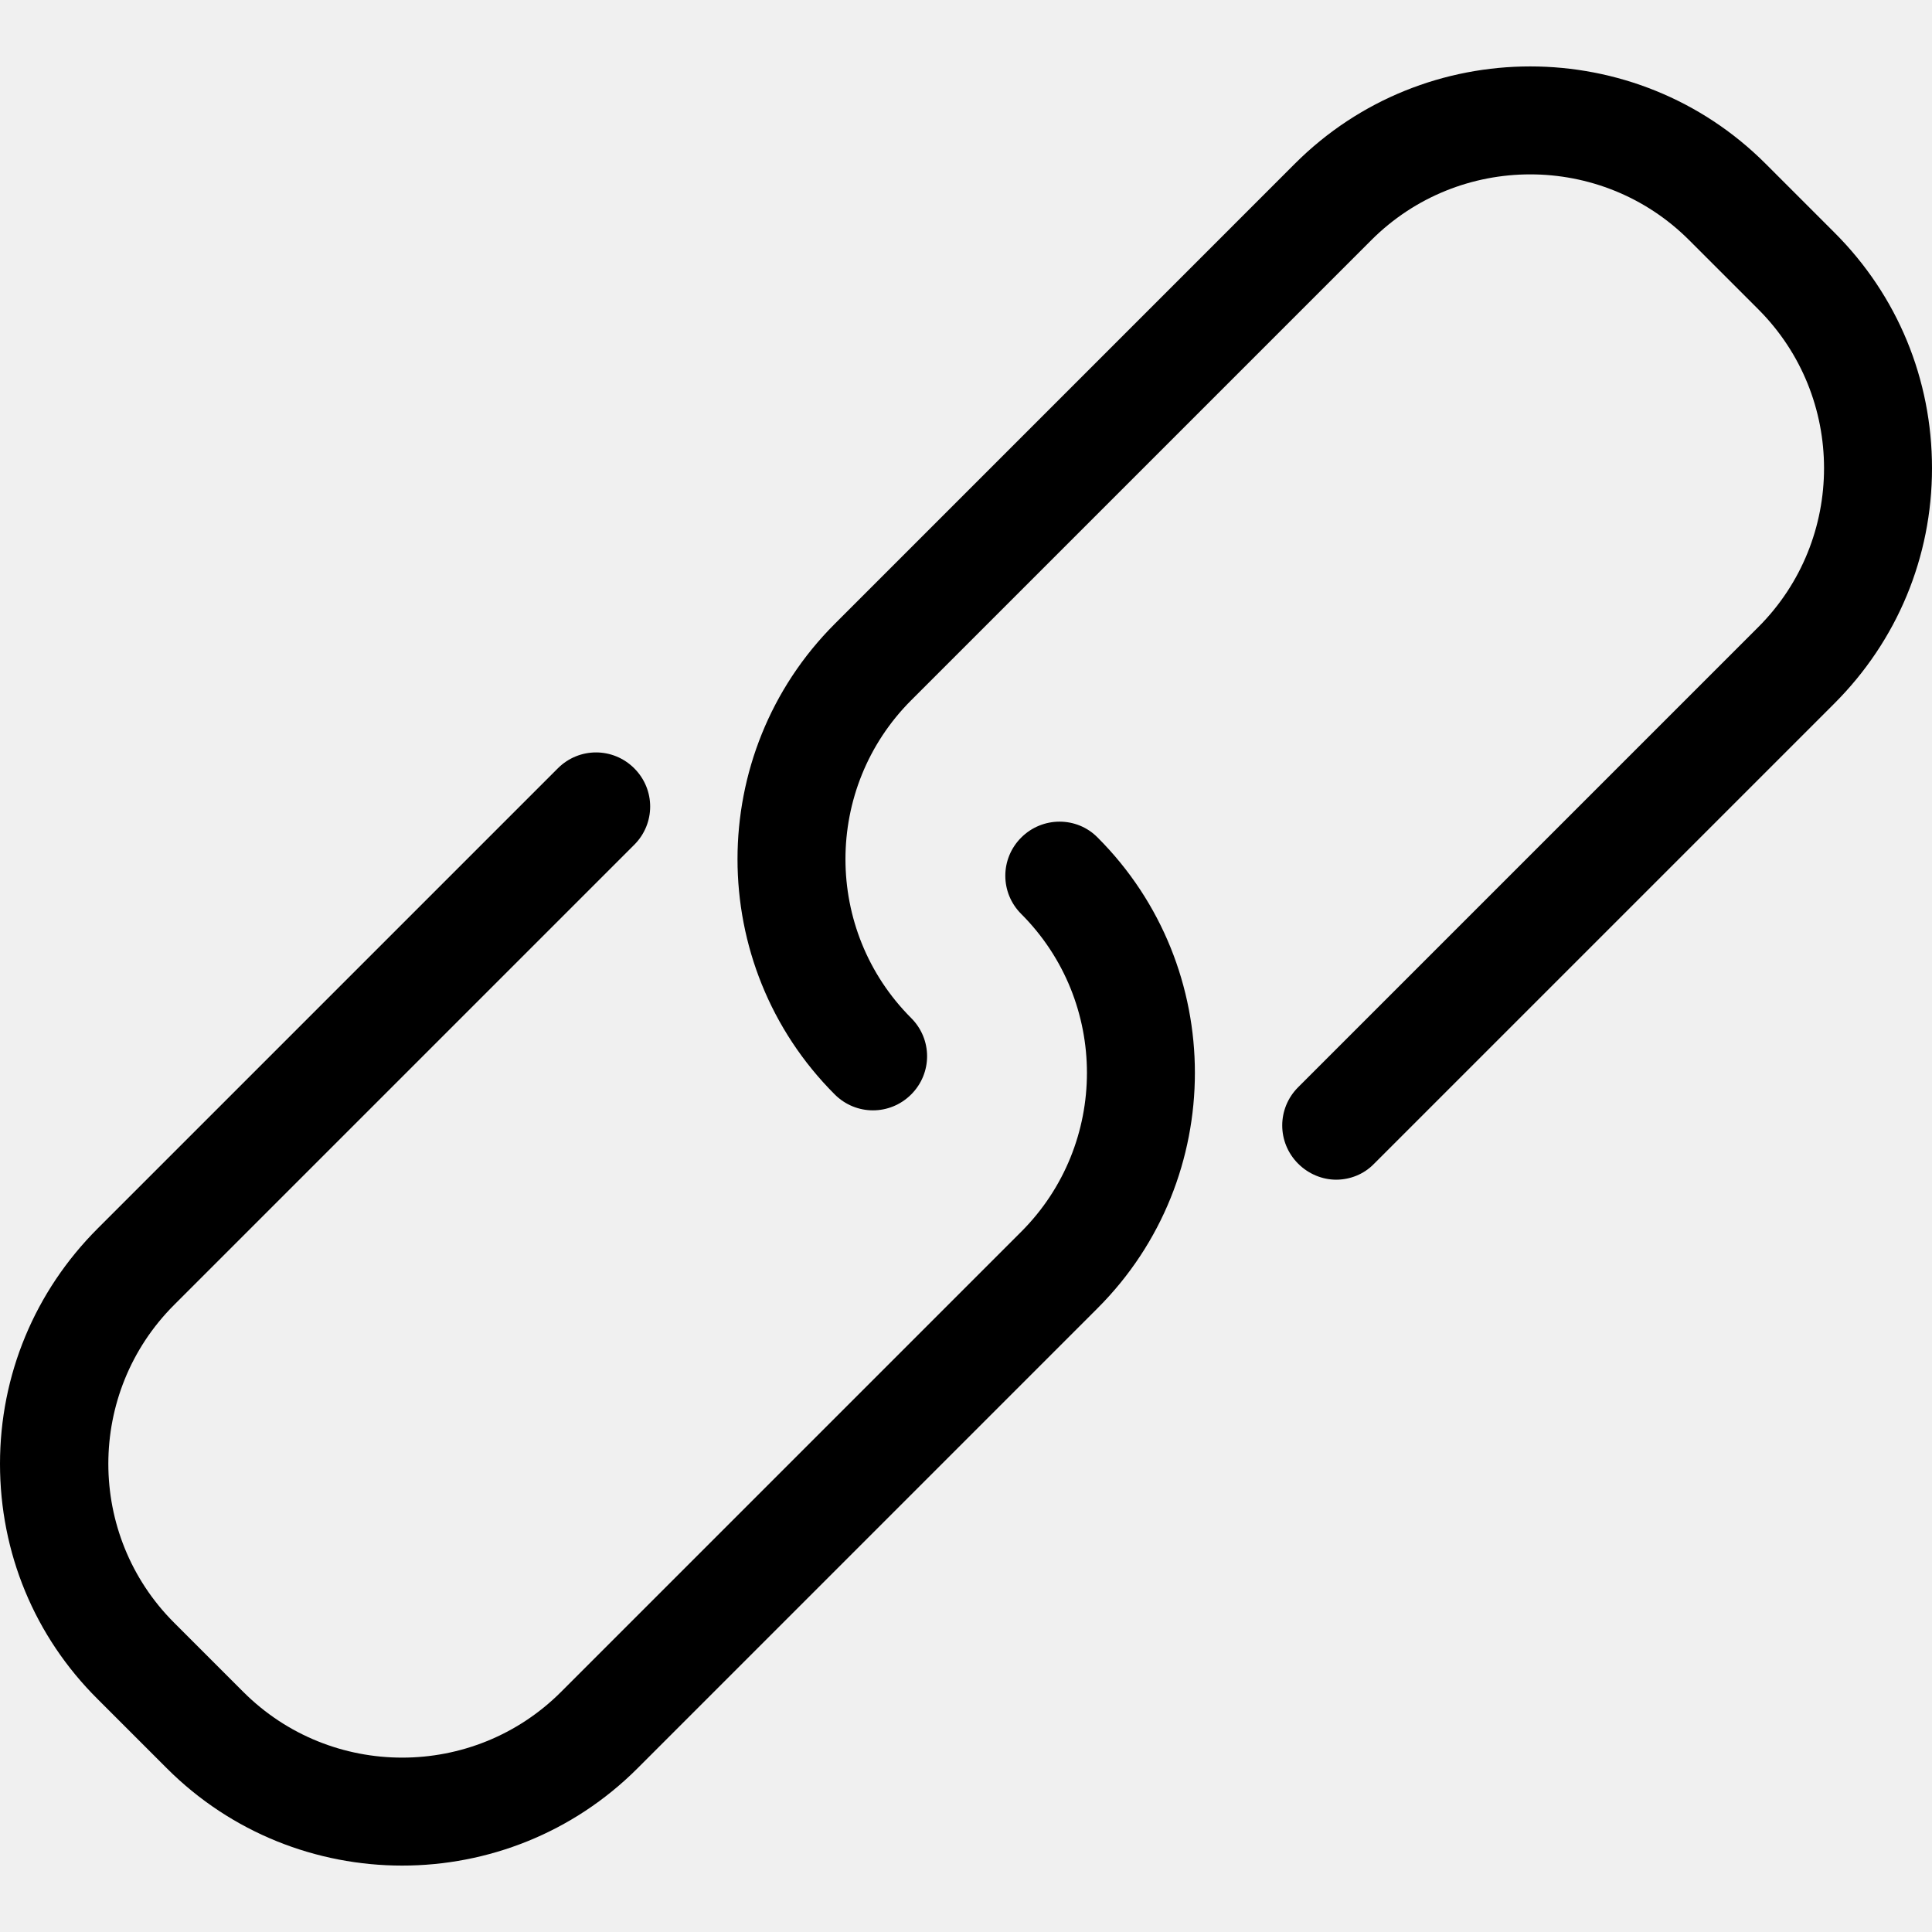
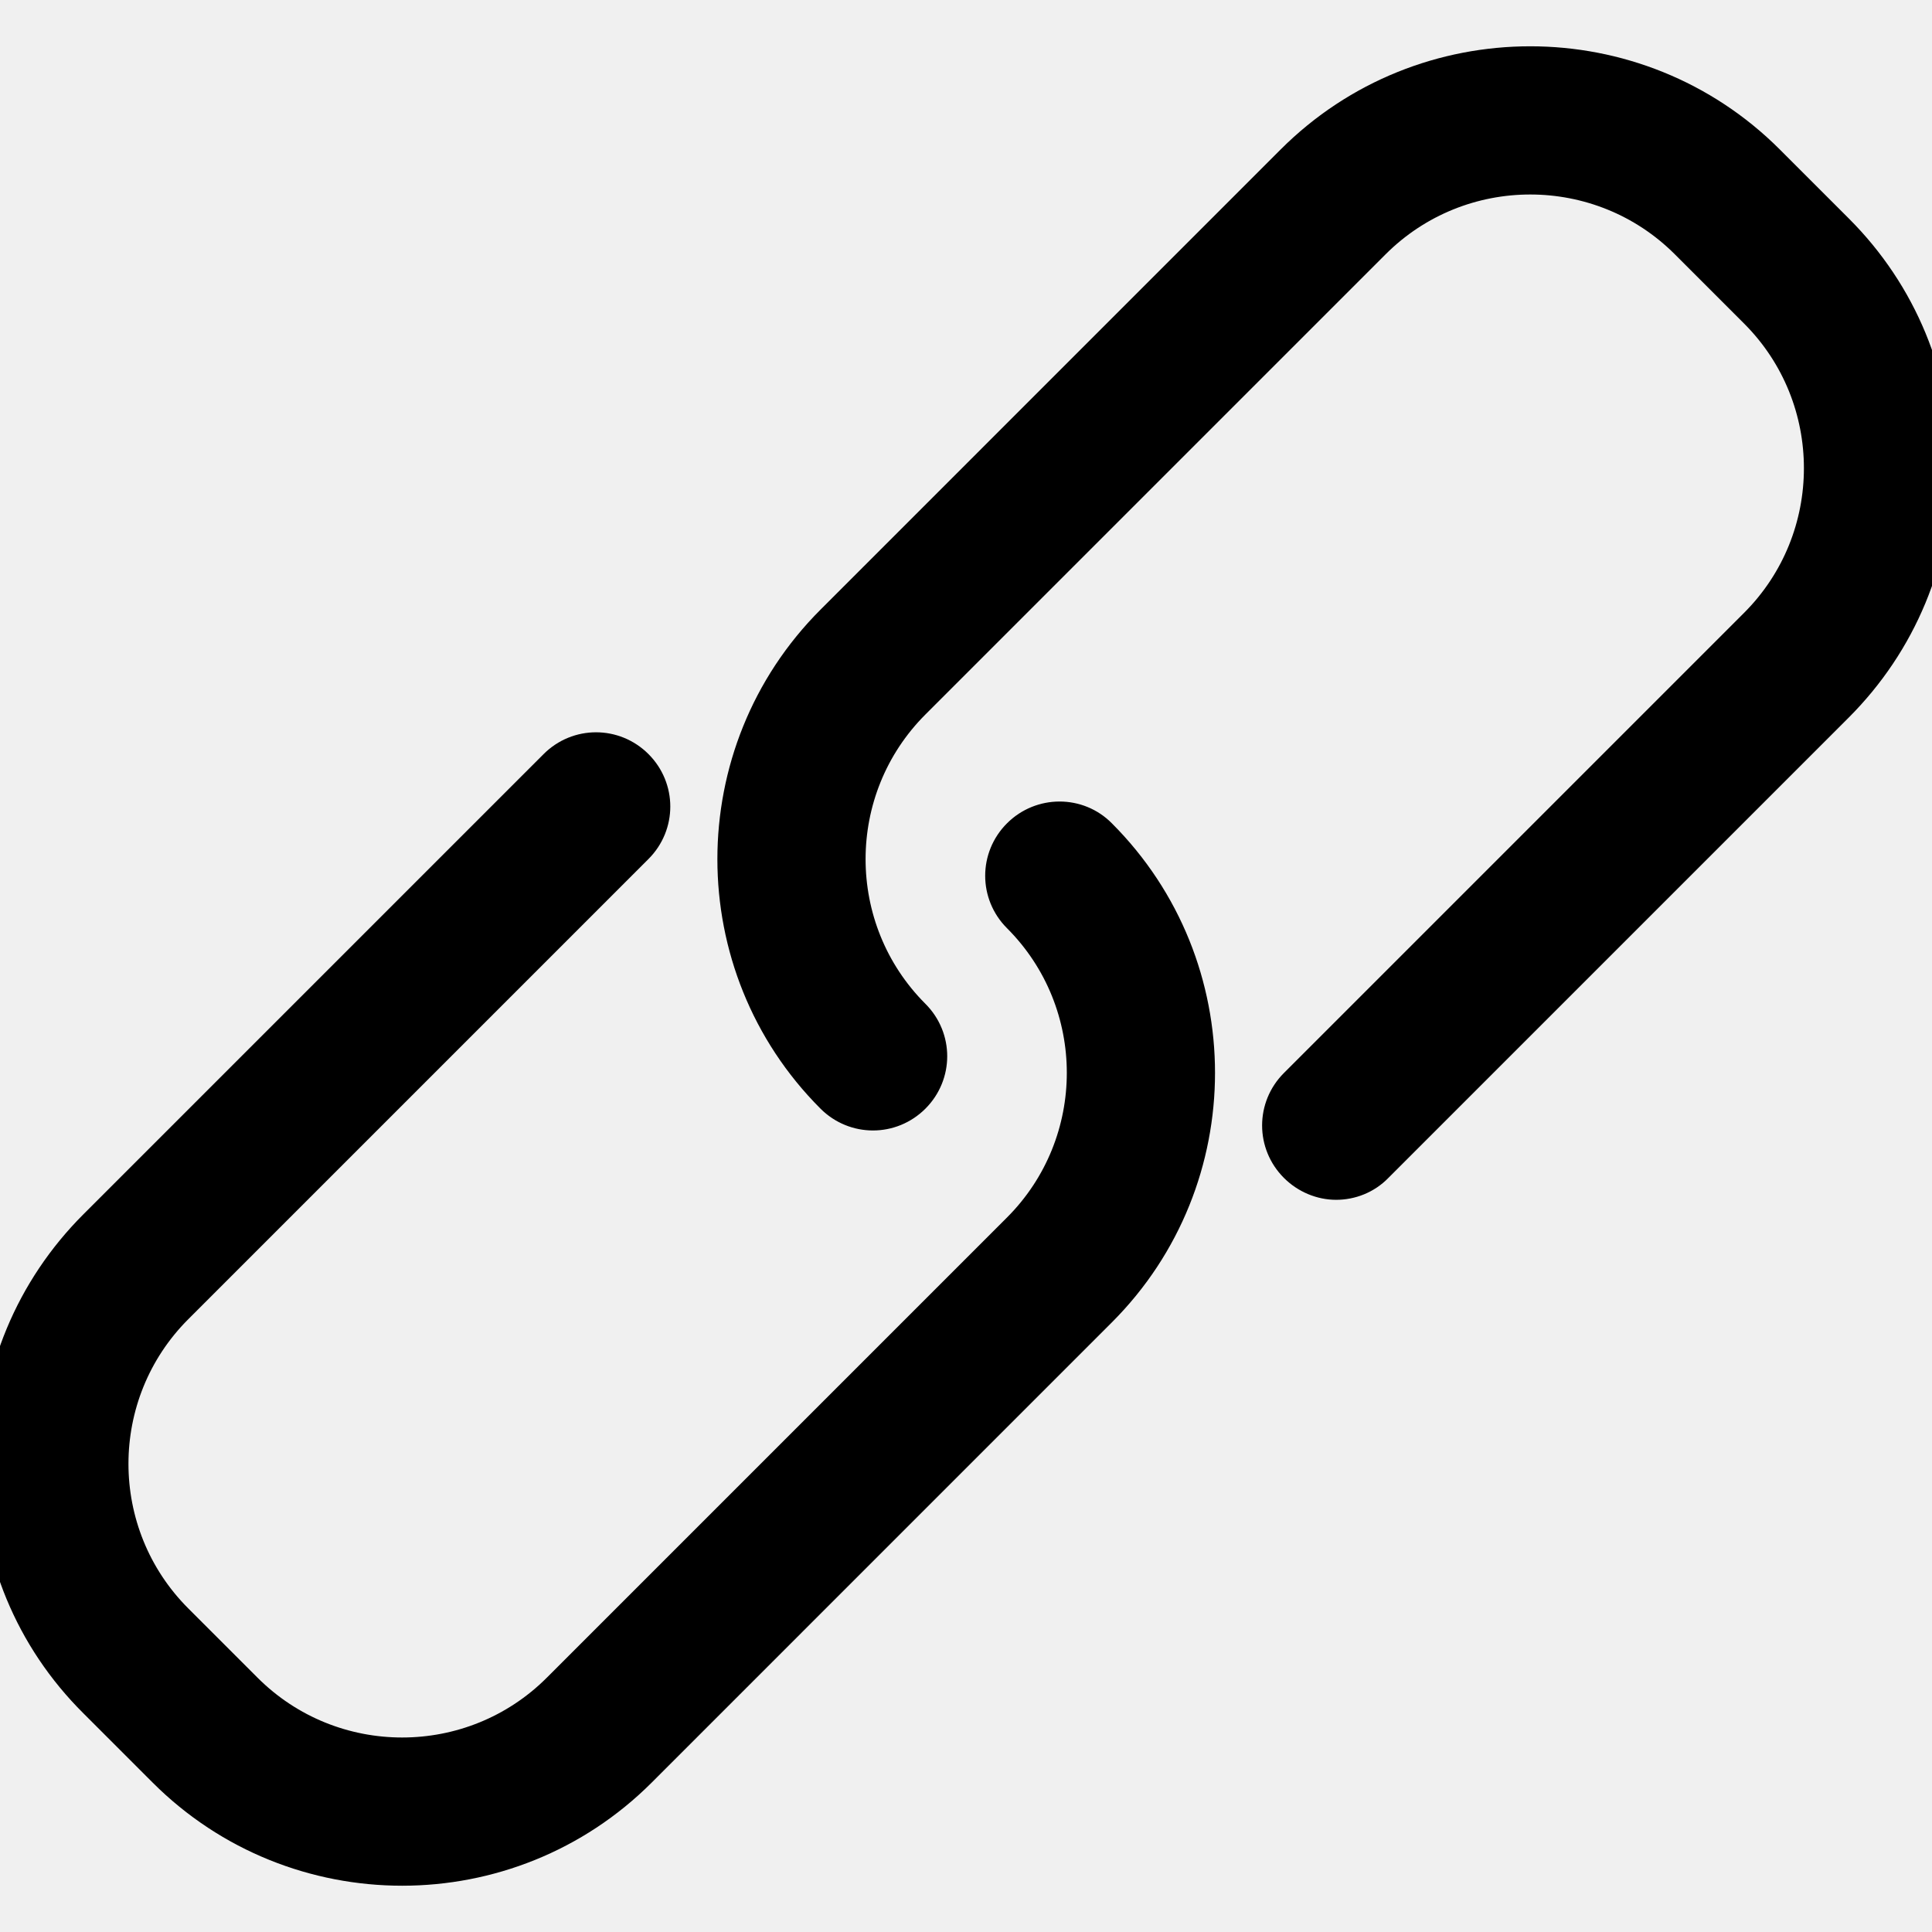
- <svg xmlns="http://www.w3.org/2000/svg" viewBox="0 0 48 48" fill="none">
+ <svg xmlns="http://www.w3.org/2000/svg" viewBox="0 0 48 48" fill="currentColor">
  <g clip-path="url(#clip0)">
-     <path d="M25.372 20.809C24.845 21.335 24.845 22.181 25.372 22.707C27.549 24.885 27.549 28.424 25.372 30.602L13.939 42.035C11.761 44.212 8.222 44.212 6.045 42.035L4.325 40.315C2.147 38.138 2.147 34.598 4.325 32.421L15.758 20.988C16.285 20.461 16.285 19.616 15.758 19.089C15.231 18.562 14.386 18.562 13.859 19.089L2.426 30.522C0.865 32.083 0 34.161 0 36.368C0 38.575 0.855 40.653 2.426 42.214L4.146 43.934C5.756 45.544 7.874 46.35 9.992 46.35C12.109 46.35 14.227 45.544 15.838 43.934L27.271 32.5C30.492 29.279 30.492 24.03 27.271 20.809C26.754 20.282 25.899 20.282 25.372 20.809V20.809Z" fill="black" />
-     <path d="M45.584 5.786L43.864 4.066C40.643 0.845 35.394 0.845 32.172 4.066L20.739 15.5C17.518 18.721 17.518 23.97 20.739 27.191C21.266 27.718 22.111 27.718 22.638 27.191C23.165 26.665 23.165 25.819 22.638 25.293C20.461 23.115 20.461 19.576 22.638 17.398L34.071 5.965C36.249 3.788 39.788 3.788 41.965 5.965L43.685 7.685C45.862 9.862 45.862 13.402 43.685 15.579L32.252 27.012C31.725 27.539 31.725 28.384 32.252 28.911C32.51 29.17 32.858 29.309 33.196 29.309C33.534 29.309 33.882 29.18 34.141 28.911L45.574 17.478C47.135 15.917 48 13.839 48 11.632C48 9.425 47.145 7.347 45.584 5.786V5.786Z" fill="black" />
+     <path d="M25.372 20.809C24.845 21.335 24.845 22.181 25.372 22.707C27.549 24.885 27.549 28.424 25.372 30.602L13.939 42.035C11.761 44.212 8.222 44.212 6.045 42.035L4.325 40.315C2.147 38.138 2.147 34.598 4.325 32.421L15.758 20.988C16.285 20.461 16.285 19.616 15.758 19.089C15.231 18.562 14.386 18.562 13.859 19.089L2.426 30.522C0.865 32.083 0 34.161 0 36.368C0 38.575 0.855 40.653 2.426 42.214L4.146 43.934C5.756 45.544 7.874 46.35 9.992 46.35C12.109 46.35 14.227 45.544 15.838 43.934L27.271 32.5C30.492 29.279 30.492 24.03 27.271 20.809C26.754 20.282 25.899 20.282 25.372 20.809V20.809Z" stroke="currentColor" />
+     <path d="M45.584 5.786L43.864 4.066C40.643 0.845 35.394 0.845 32.172 4.066L20.739 15.5C17.518 18.721 17.518 23.97 20.739 27.191C21.266 27.718 22.111 27.718 22.638 27.191C23.165 26.665 23.165 25.819 22.638 25.293C20.461 23.115 20.461 19.576 22.638 17.398L34.071 5.965C36.249 3.788 39.788 3.788 41.965 5.965L43.685 7.685C45.862 9.862 45.862 13.402 43.685 15.579L32.252 27.012C31.725 27.539 31.725 28.384 32.252 28.911C32.51 29.17 32.858 29.309 33.196 29.309C33.534 29.309 33.882 29.18 34.141 28.911L45.574 17.478C47.135 15.917 48 13.839 48 11.632C48 9.425 47.145 7.347 45.584 5.786V5.786Z" stroke="currentColor" />
  </g>
  <defs>
    <clipPath id="clip0">
-       <rect width="48" height="48" fill="white" />
+       <rect width="48" height="48" fill="currentColor" />
    </clipPath>
  </defs>
</svg>
